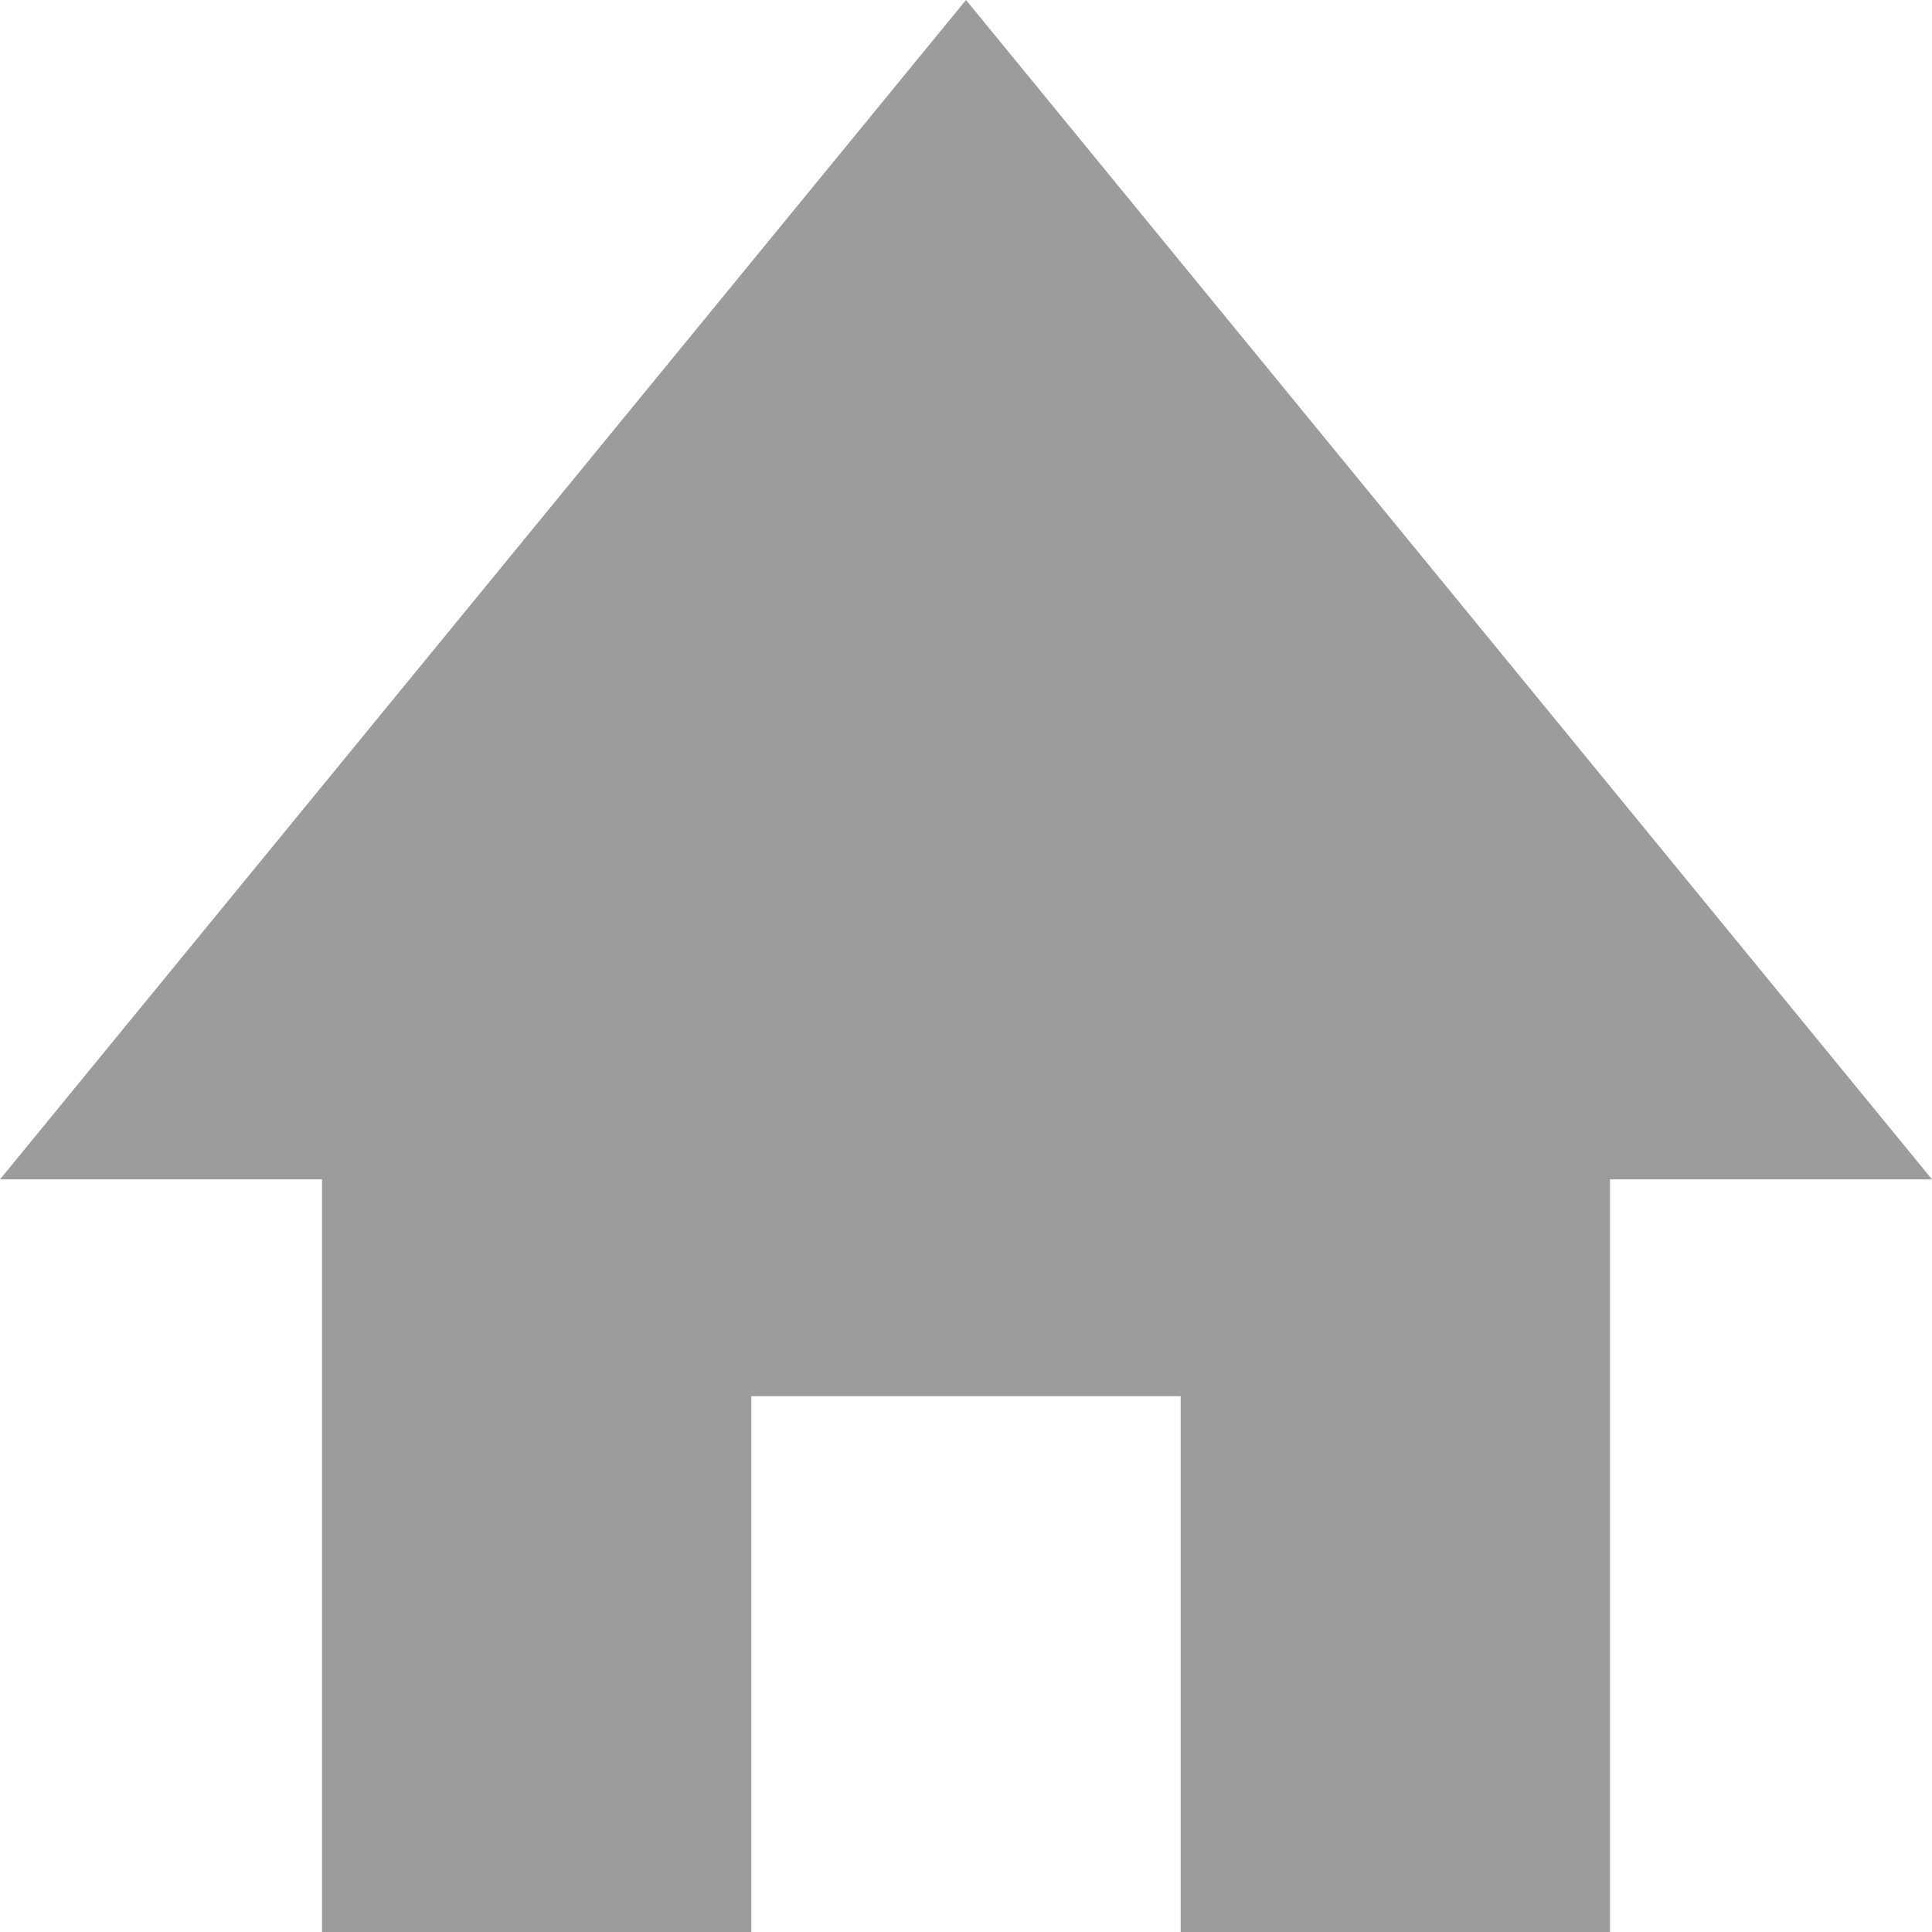
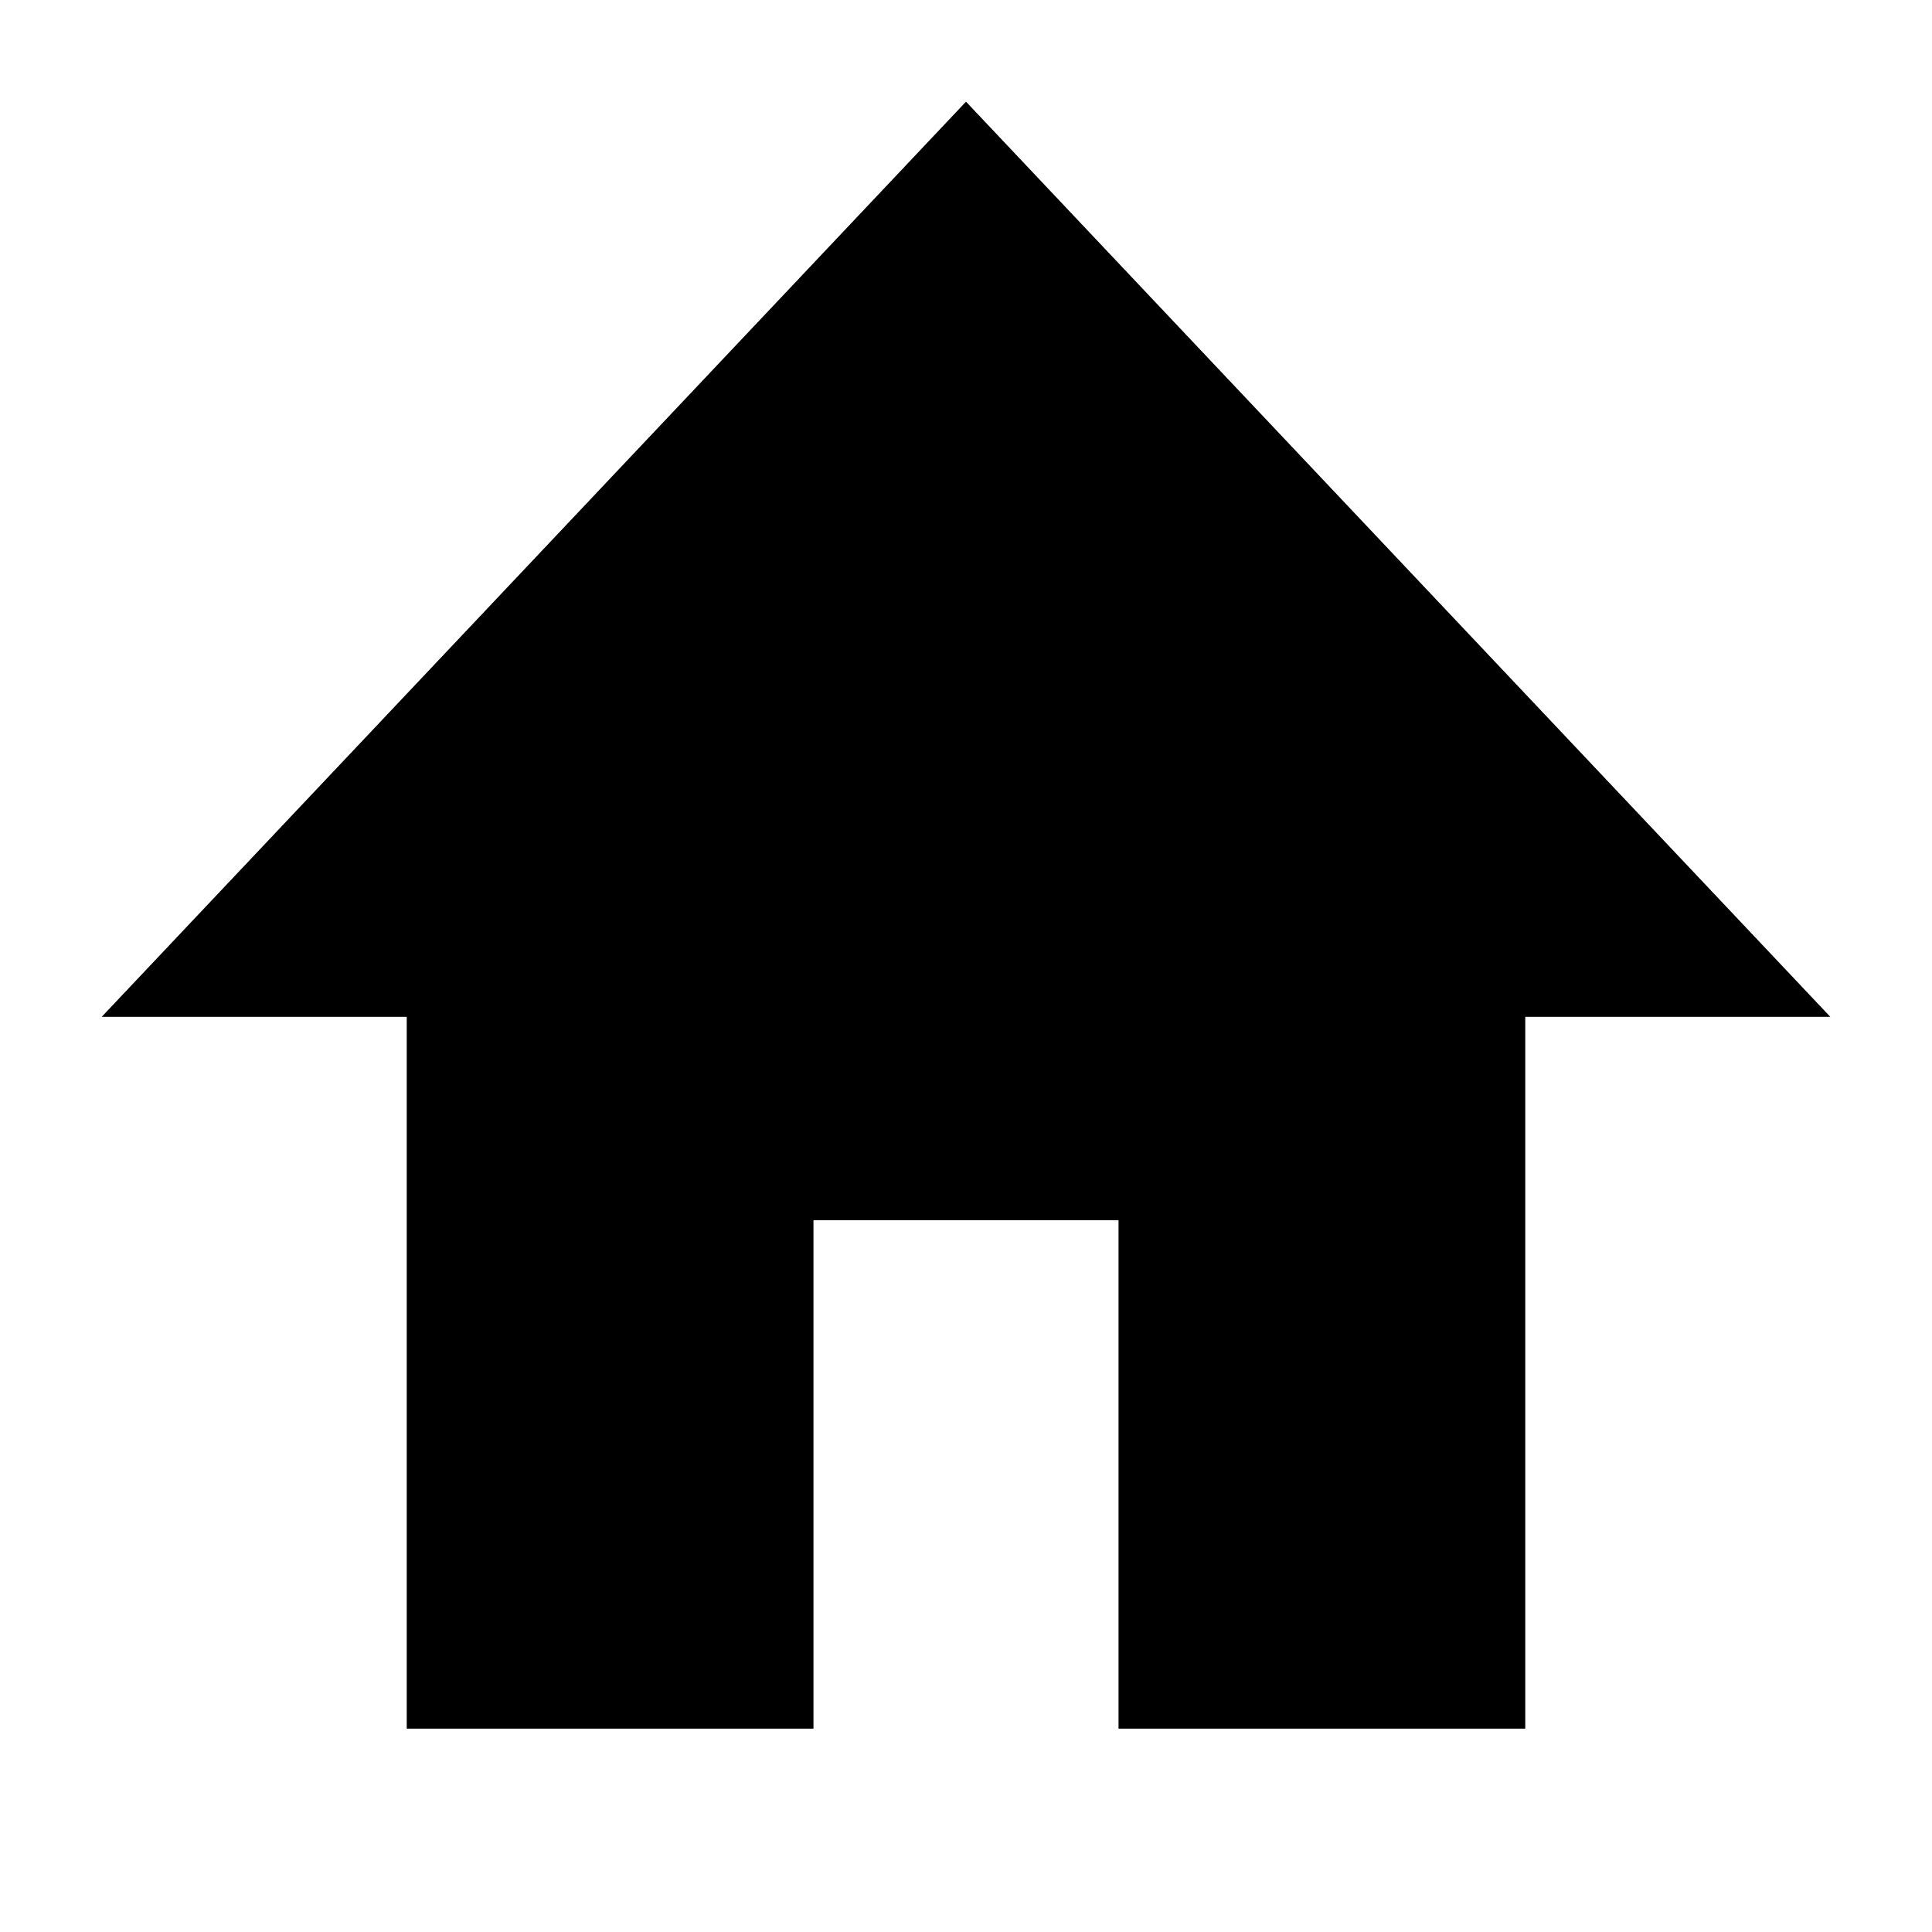
- <svg xmlns="http://www.w3.org/2000/svg" width="18px" height="18px" viewBox="0 0 18 18" version="1.1">
-   <g stroke="none" stroke-width="1" fill="none" fill-rule="evenodd">
-     <path d="M15,10.988 L15,18 L3,18 L3,10.988 L0,10.988 L9,0 L18,10.988 L15,10.988 Z M7,13.008 L11,13.008 L11,18 L7,18 L7,13.008 Z" fill="#9C9C9C" />
+ <svg xmlns="http://www.w3.org/2000/svg" width="19px" height="19px" viewBox="0 0 19 19" version="1.1">
+   <defs />
+   <g id="pivot" stroke="none" stroke-width="1" fill="none" fill-rule="evenodd">
+     <g id="home" fill="#000000">
+       <polygon id="Combined-Shape" points="4 10 4 17 8 17 8 12 11 12 11 17 15 17 15 10 18 10 9.5 1 1 10" />
+     </g>
  </g>
</svg>
